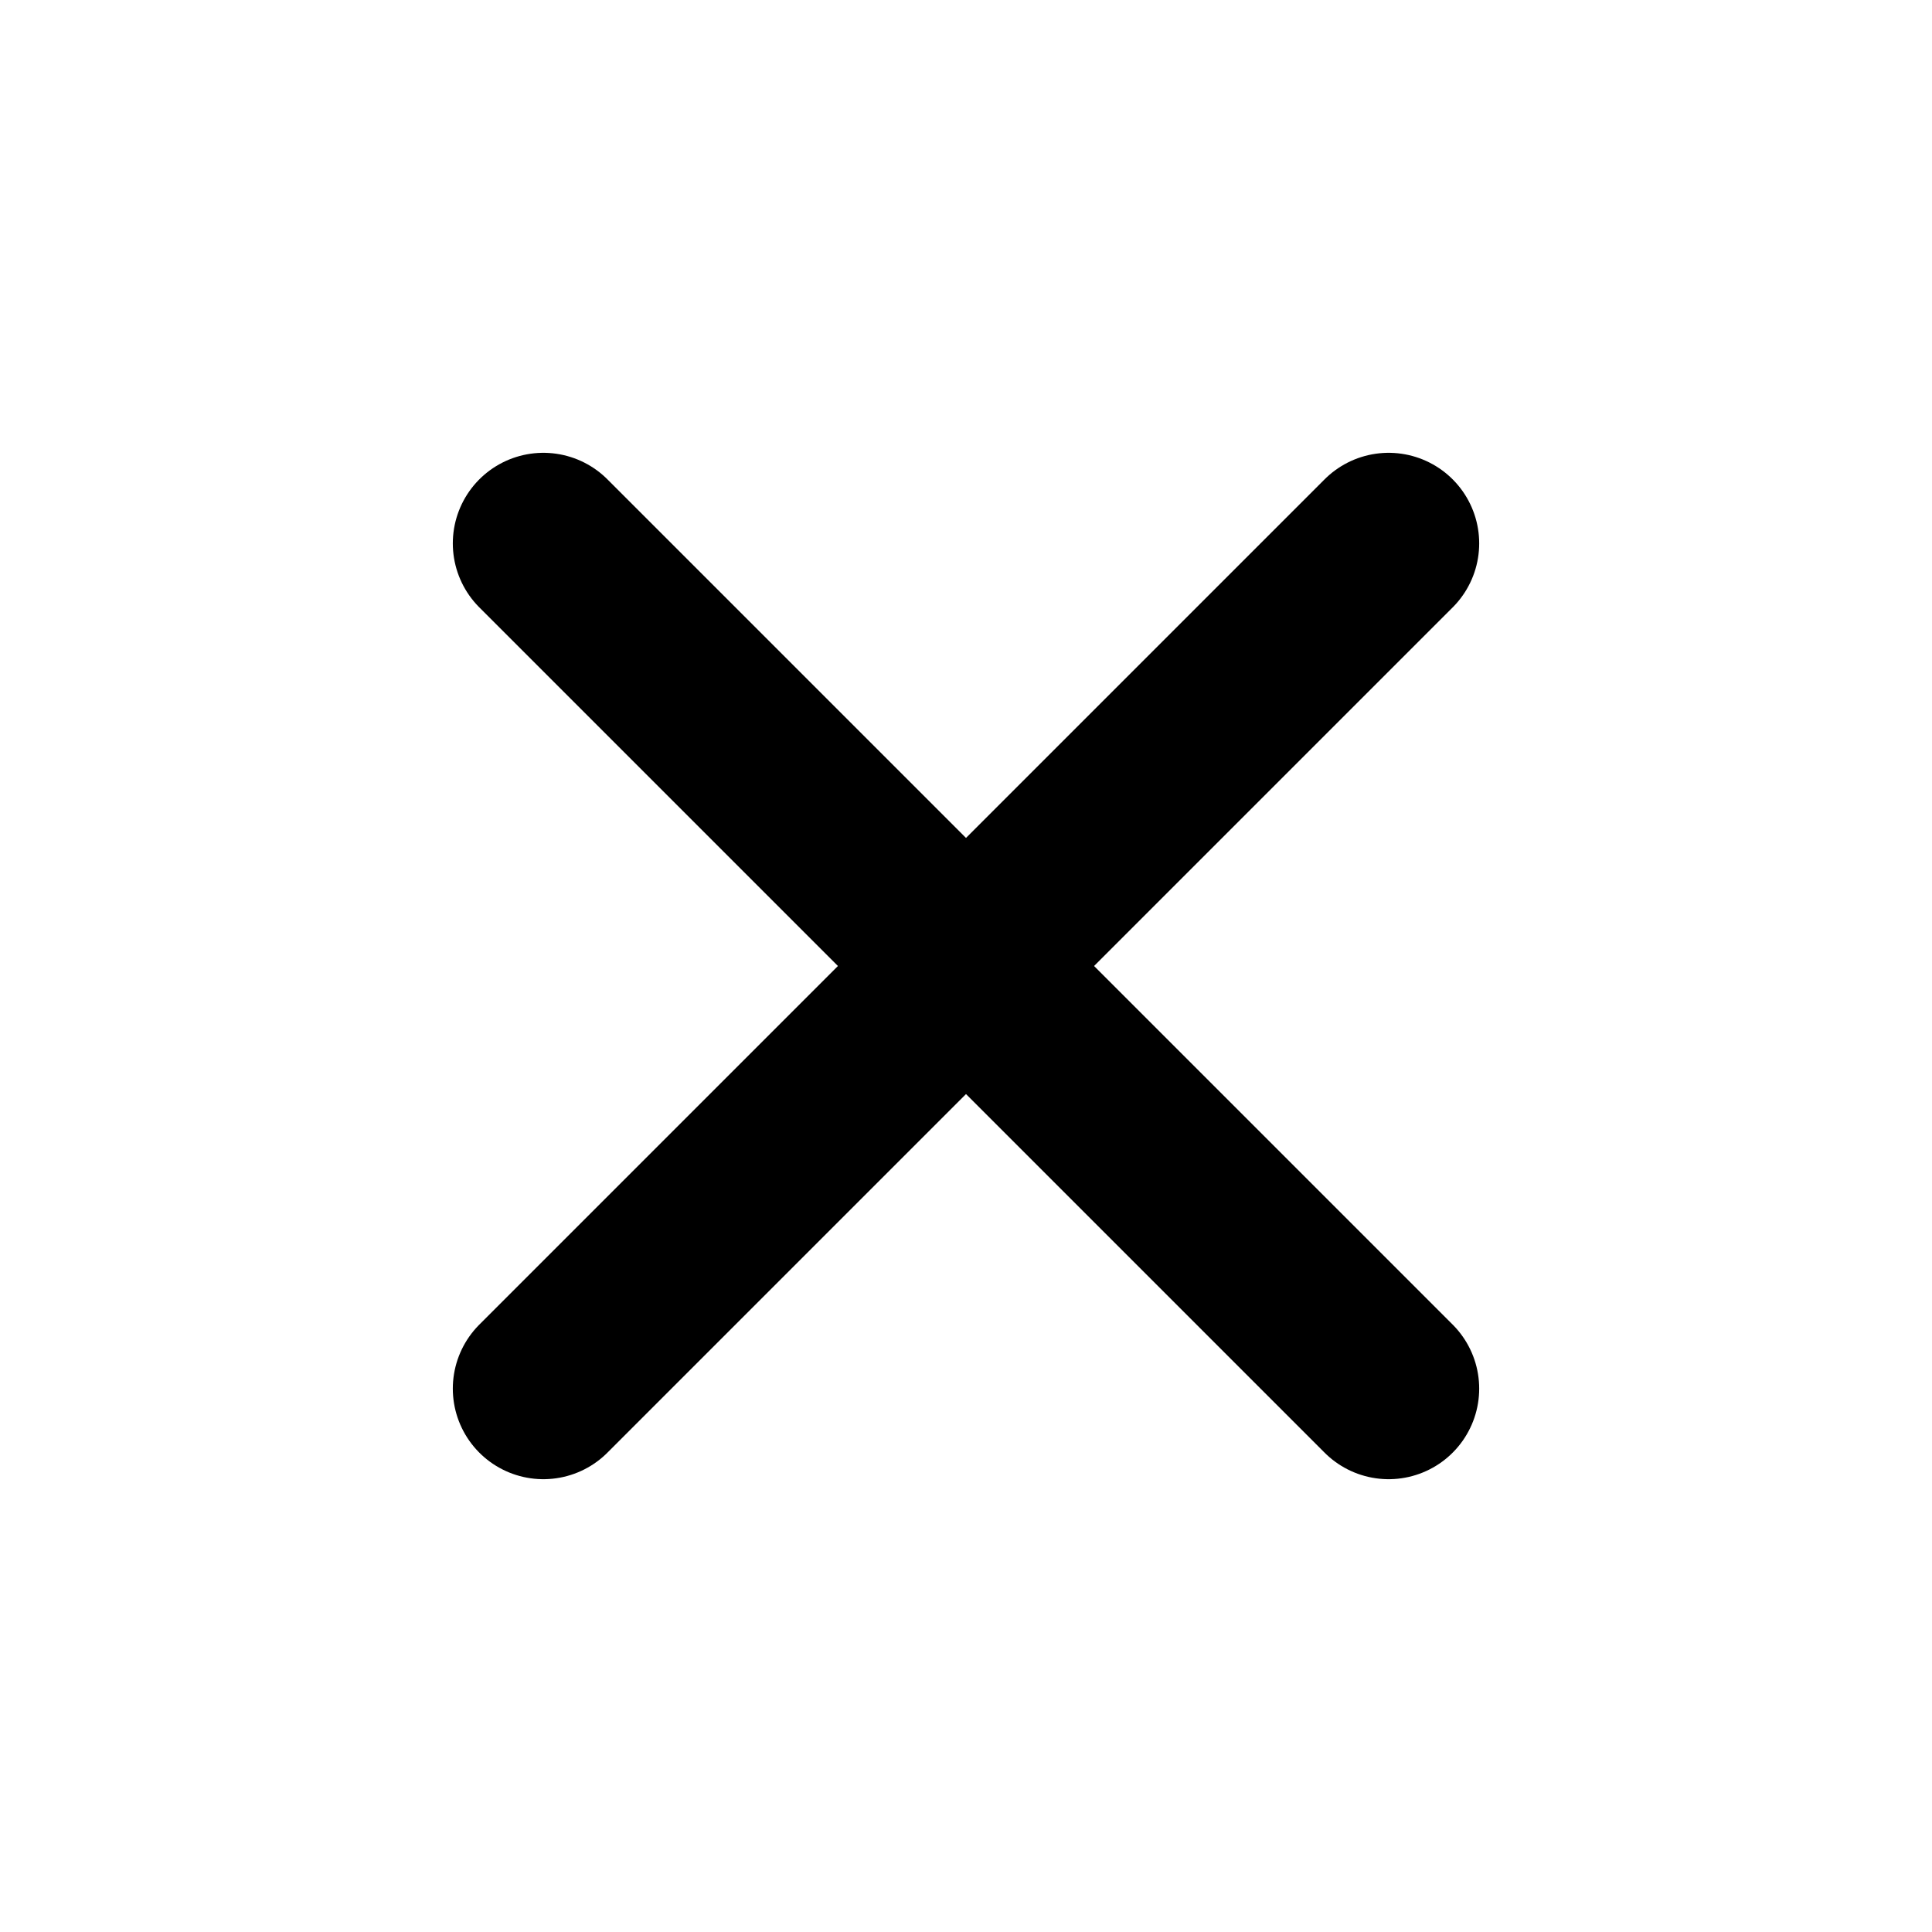
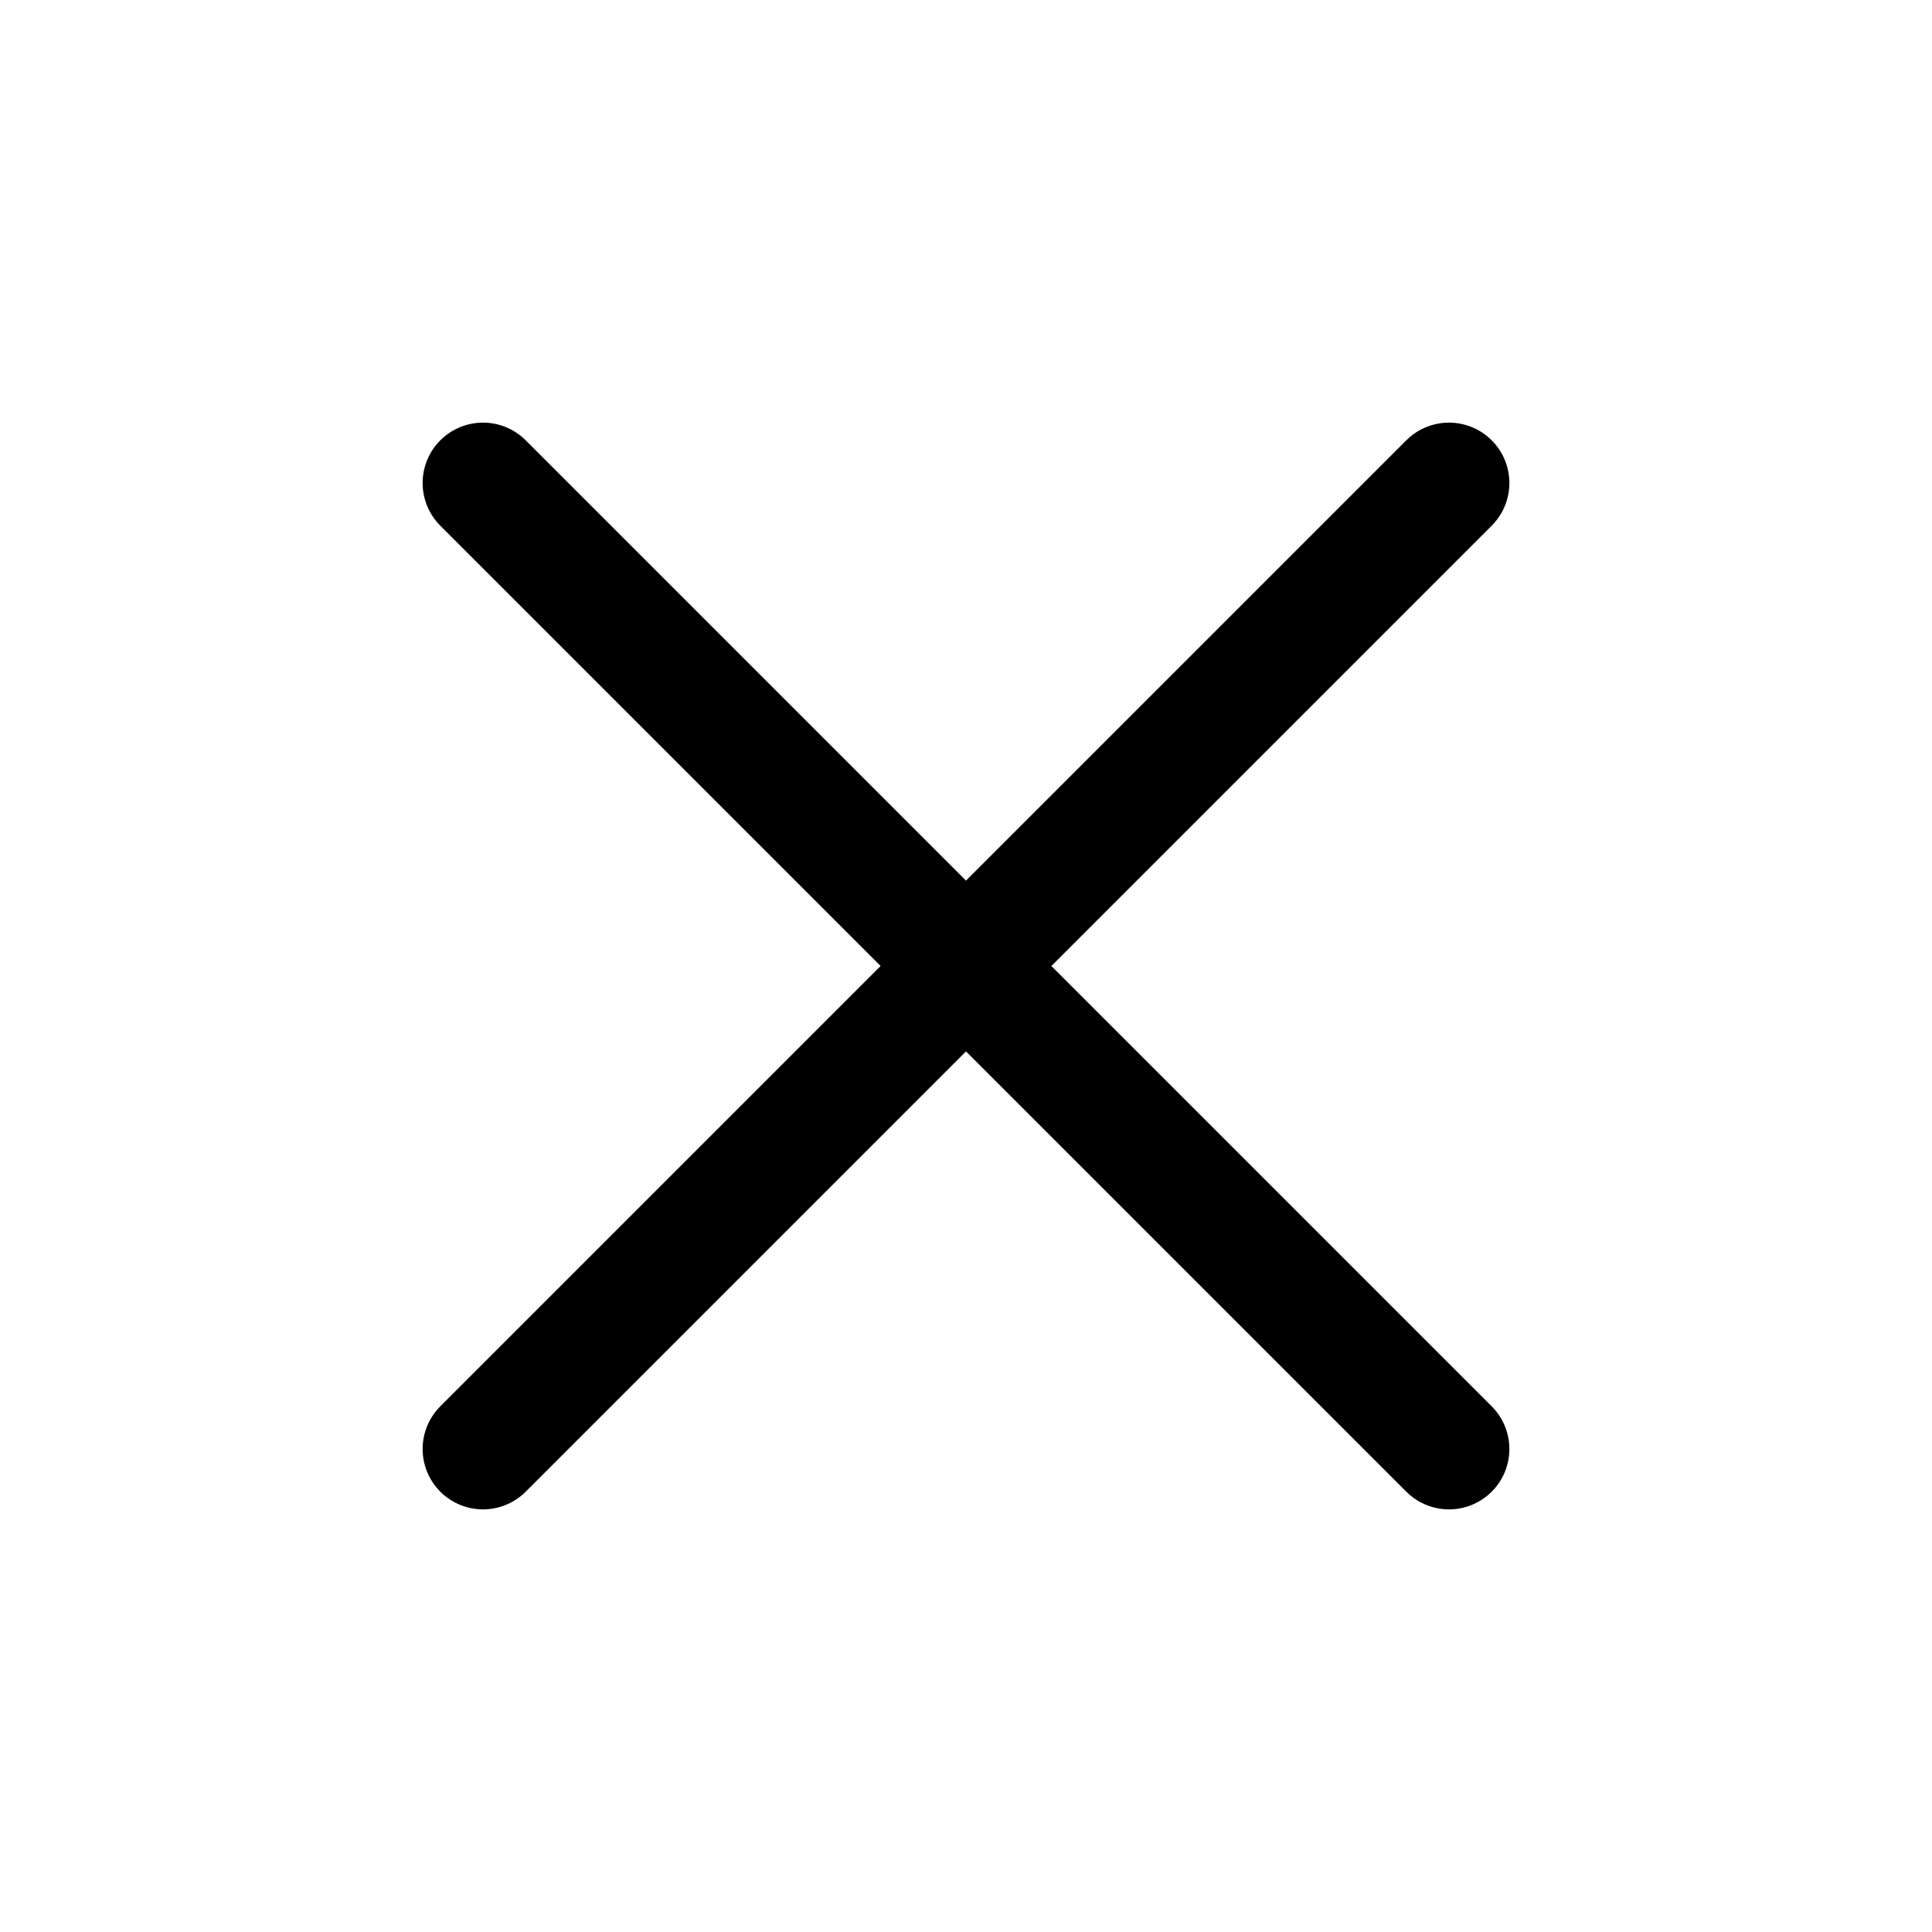
- <svg xmlns="http://www.w3.org/2000/svg" width="16" height="16" viewBox="0 0 16 16" fill="none" stroke="currentColor" stroke-width="1.5" stroke-linecap="round">
-   <line x1="4.5" y1="4.5" x2="11.5" y2="11.5" />
-   <line x1="11.5" y1="4.5" x2="4.5" y2="11.5" />
+ <svg xmlns="http://www.w3.org/2000/svg" viewBox="0 0 24 24" width="24" height="24" fill="none" stroke="currentColor" stroke-width="1.5" stroke-linecap="round" stroke-linejoin="round">
+   <path d="M18 6L12 12M12 12L6 18M12 12L18 18M12 12L6 6" />
</svg>
